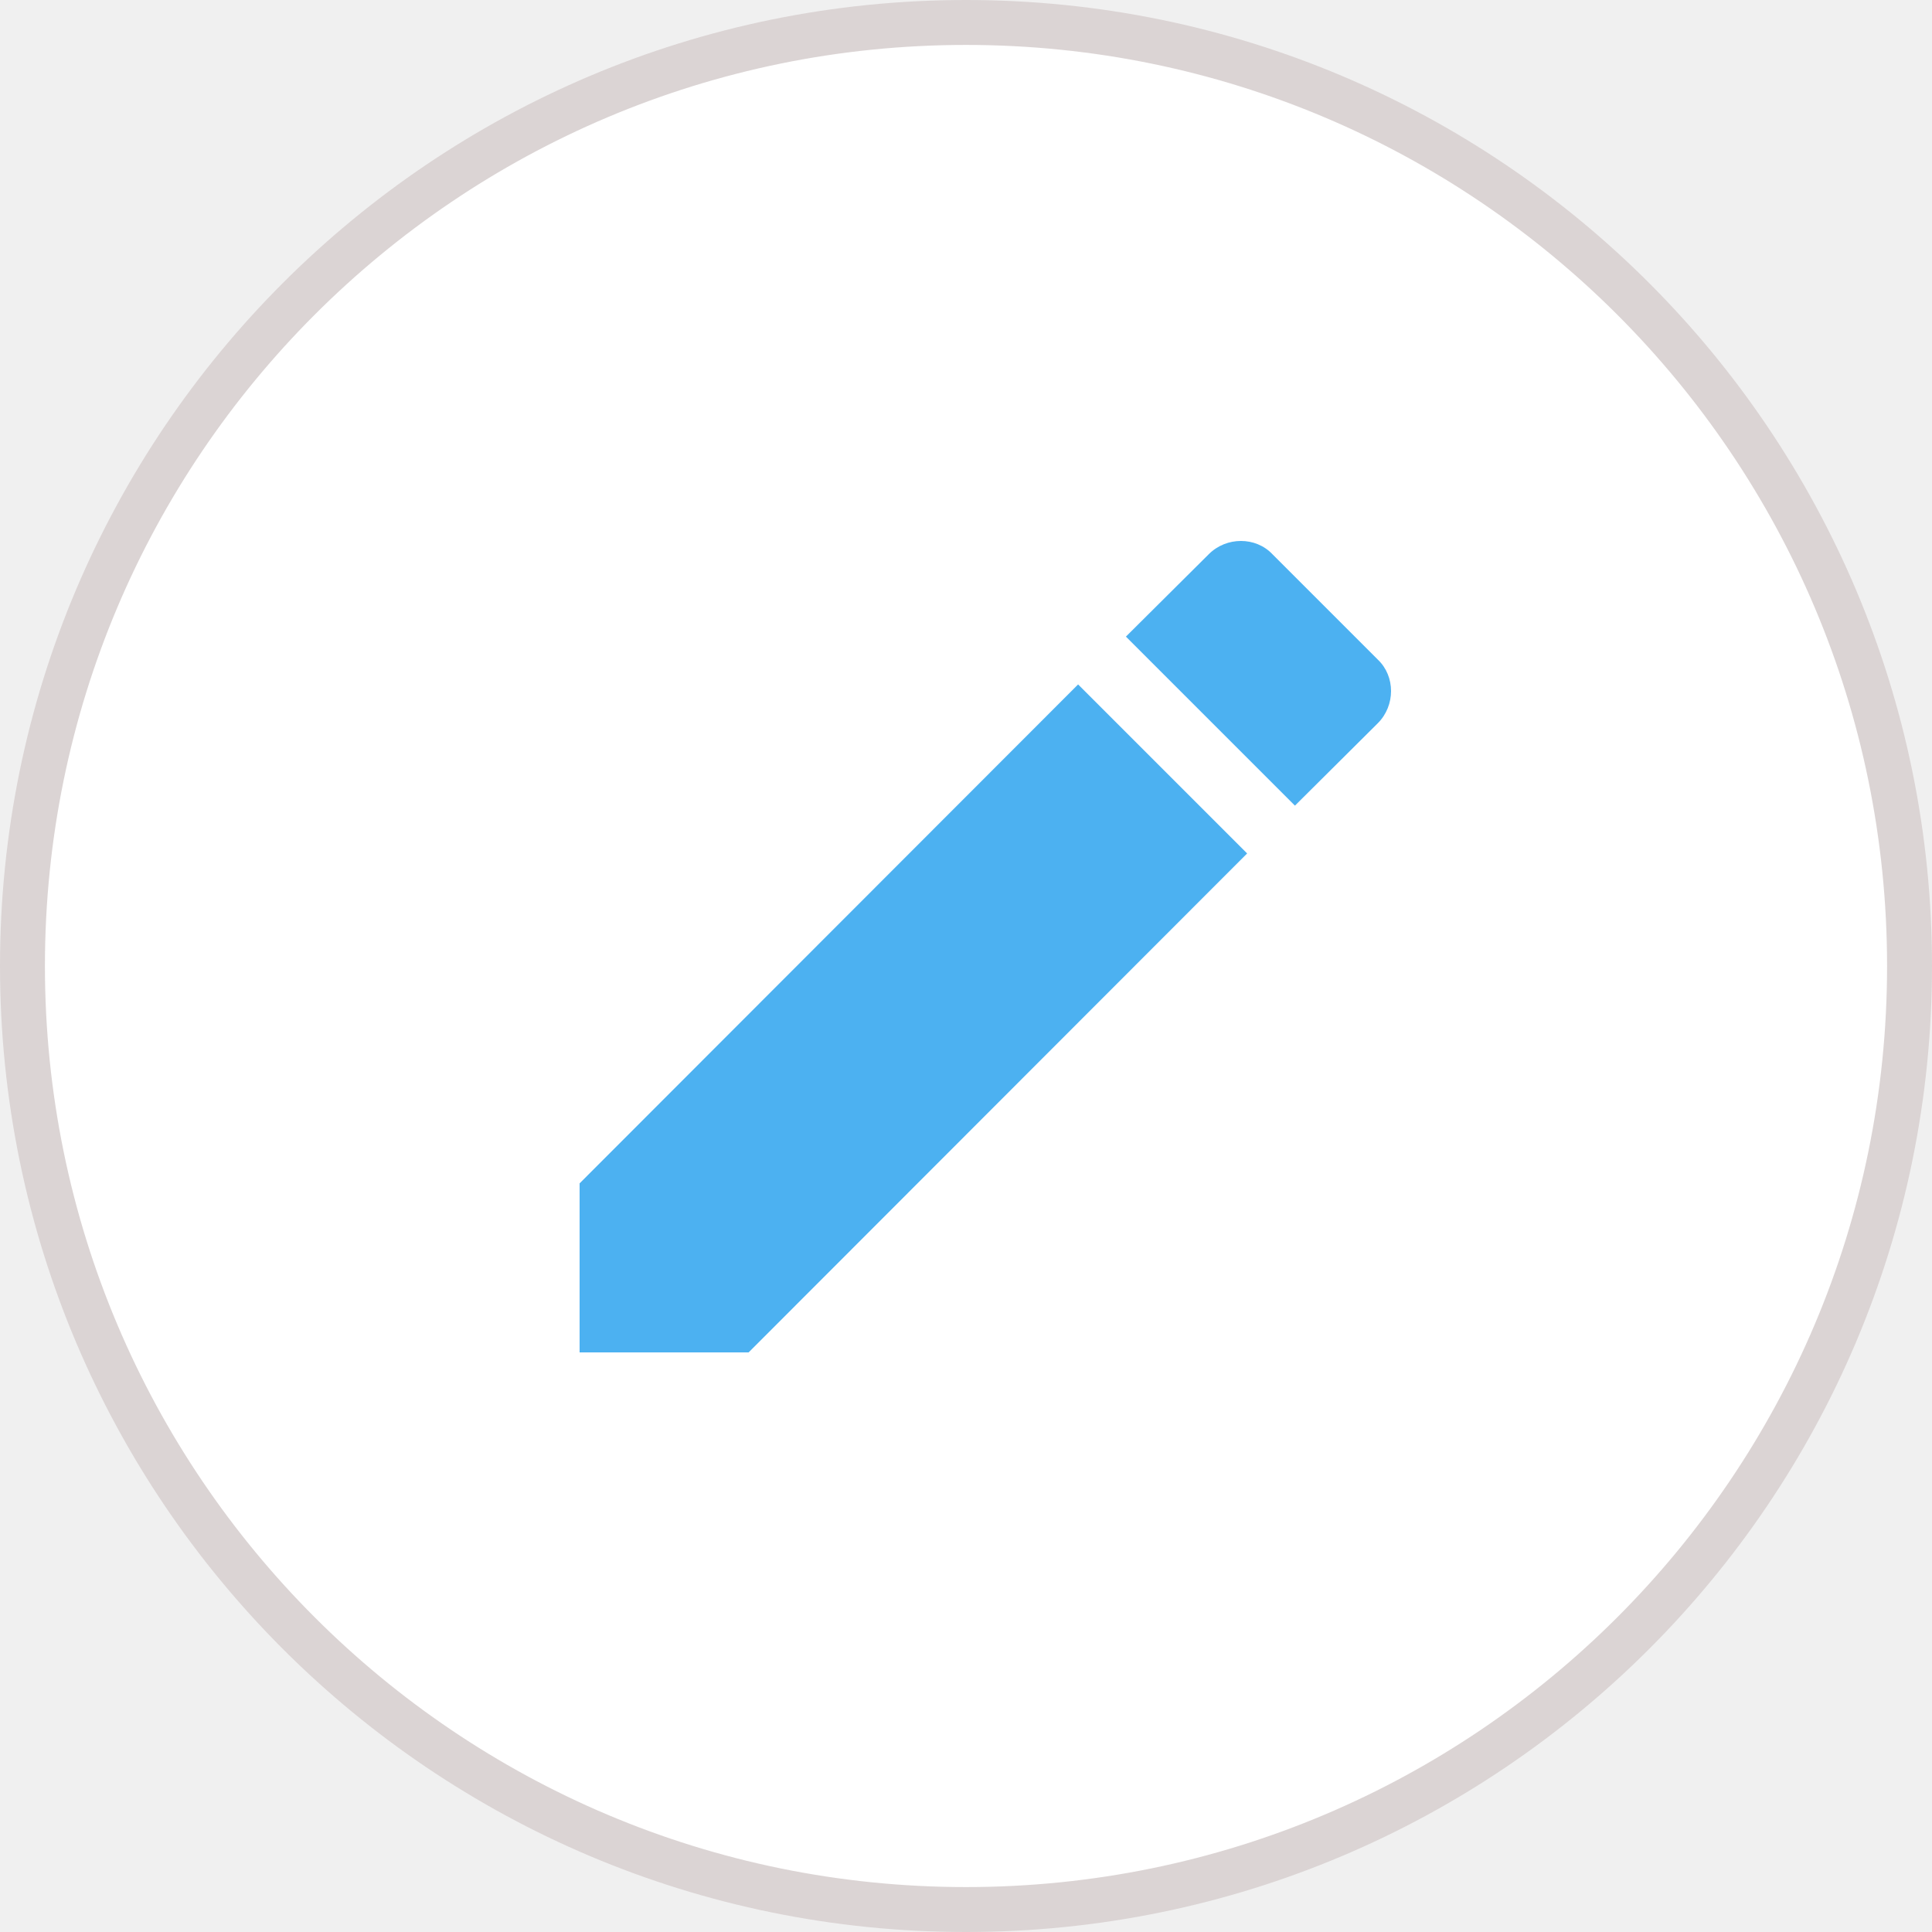
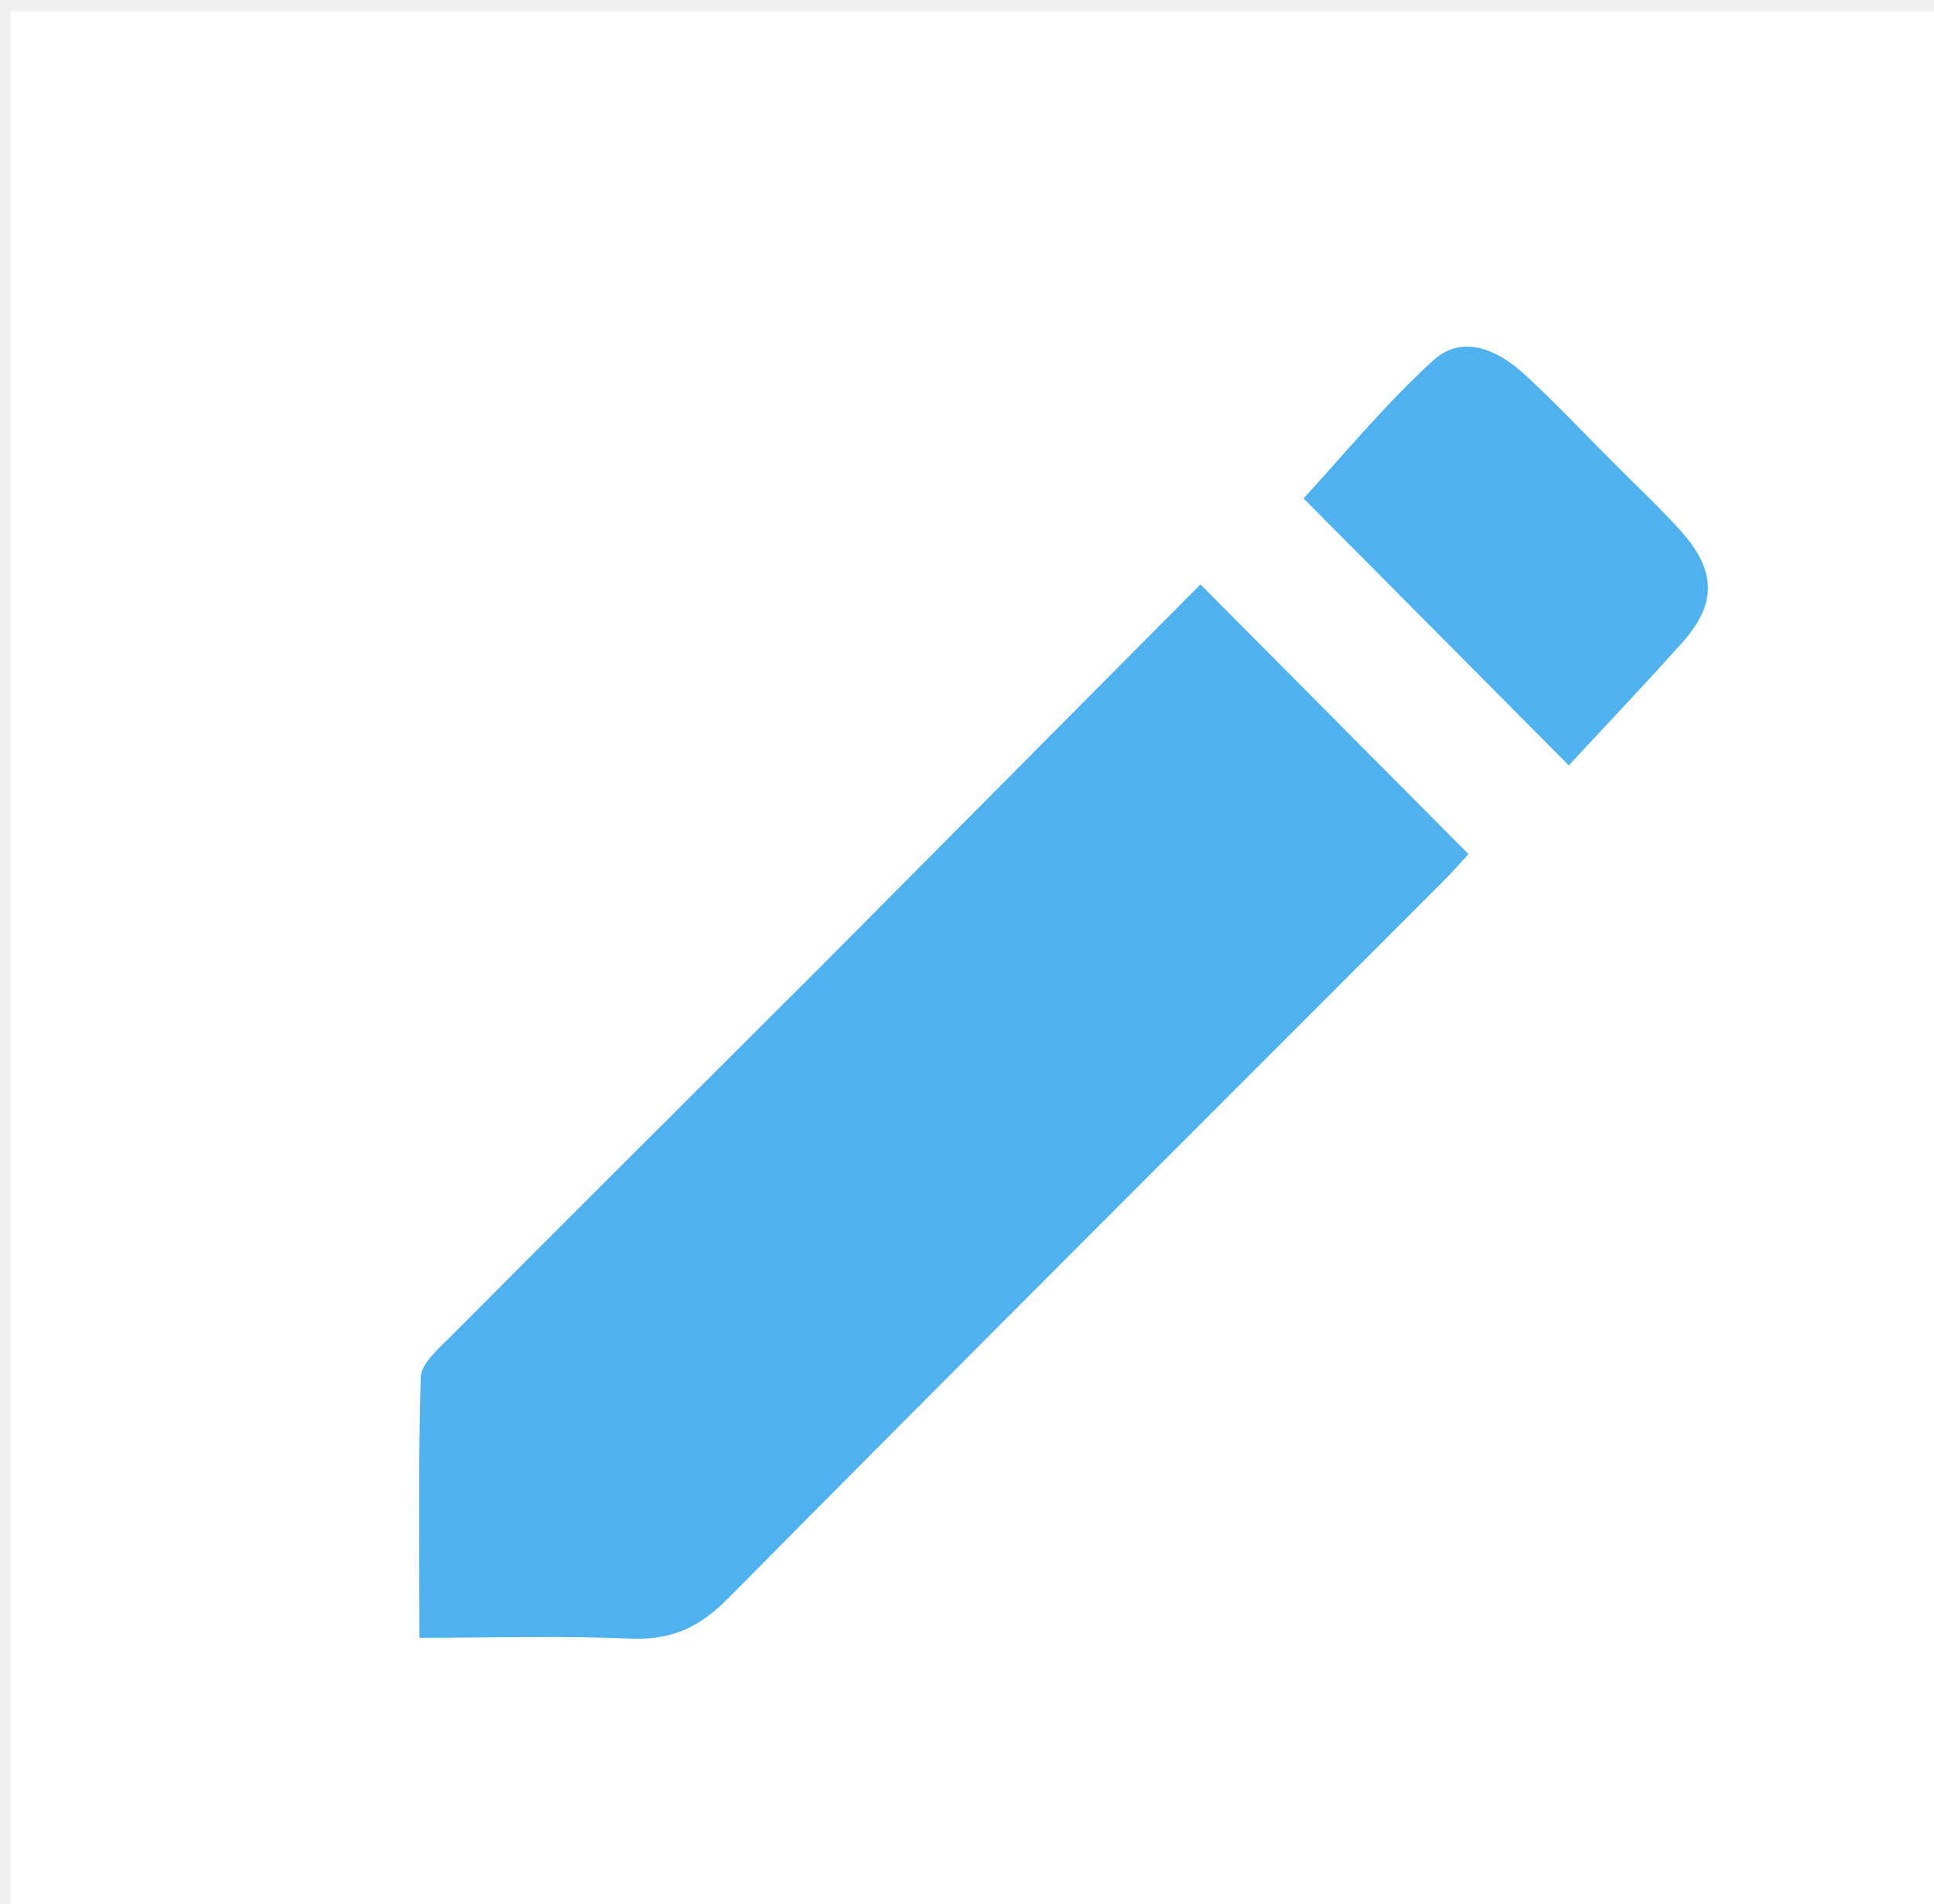
- <svg xmlns="http://www.w3.org/2000/svg" width="43" height="43" viewBox="0 0 43 43" fill="none">
-   <rect x="0.5" y="0.5" width="42" height="42" rx="21" fill="white" />
-   <rect x="0.5" y="0.5" width="42" height="42" rx="21" stroke="#DBD4D4" />
-   <path d="M30.666 16.096C31.058 15.704 31.058 15.052 30.666 14.681L28.319 12.334C27.948 11.942 27.296 11.942 26.904 12.334L25.059 14.169L28.821 17.931M12.9 26.338V30.1H16.662L27.757 18.995L23.995 15.233L12.9 26.338Z" fill="#4CB1F1" />
+ <svg xmlns="http://www.w3.org/2000/svg" version="1.1" id="Layer_1" x="0px" y="0px" width="100%" viewBox="0 0 190 187" enable-background="new 0 0 190 187" xml:space="preserve">
+   <path fill="#FFFFFF" opacity="1" stroke="none" d=" M135,188   C90.03,188 45.559,188 1.044,188   C1.044,125.738 1.044,63.475 1.044,1.106   C64.22,1.106 127.441,1.106 190.831,1.106   C190.831,63.333 190.831,125.666 190.831,188   C172.475,188 153.988,188 135,188  M80.543,95.043   C68.411,107.154 56.267,119.252 44.169,131.398   C43.03,132.541 41.382,133.955 41.341,135.286   C41.082,143.692 41.209,152.111 41.209,160.88   C48.567,160.88 55.213,160.659 61.834,160.962   C65.805,161.144 68.611,159.958 71.441,157.099   C94.737,133.559 118.2,110.183 141.604,86.749   C142.754,85.598 143.825,84.37 144.261,83.901   C135.426,75.012 126.823,66.356 117.934,57.413   C105.902,69.522 93.473,82.033 80.543,95.043  M158.281,45.221   C155.457,42.4 152.723,39.481 149.783,36.787   C147.156,34.38 143.682,32.775 140.795,35.414   C135.967,39.827 131.781,44.942 128.066,48.959   C136.404,57.352 144.904,65.907 154.12,75.184   C157.602,71.426 161.489,67.34 165.25,63.14   C168.689,59.301 168.633,56.057 165.085,52.116   C163.085,49.893 160.888,47.848 158.281,45.221  z" />
+   <path fill="#4EB2F1" opacity="1" stroke="none" d=" M80.793,94.793   C93.473,82.033 105.902,69.522 117.934,57.413   C126.823,66.356 135.426,75.012 144.261,83.901   C143.825,84.37 142.754,85.598 141.604,86.749   C118.2,110.183 94.737,133.559 71.441,157.099   C68.611,159.958 65.805,161.144 61.834,160.962   C55.213,160.659 48.567,160.88 41.209,160.88   C41.209,152.111 41.082,143.692 41.341,135.286   C41.382,133.955 43.03,132.541 44.169,131.398   C56.267,119.252 68.411,107.154 80.793,94.793  z" />
+   <path fill="#4EB2F1" opacity="1" stroke="none" d=" M158.53,45.472   C160.888,47.848 163.085,49.893 165.085,52.116   C168.633,56.057 168.689,59.301 165.25,63.14   C161.489,67.34 157.602,71.426 154.12,75.184   C144.904,65.907 136.404,57.352 128.066,48.959   C131.781,44.942 135.967,39.827 140.795,35.414   C143.682,32.775 147.156,34.38 149.783,36.787   C152.723,39.481 155.457,42.4 158.53,45.472  z" />
</svg>
